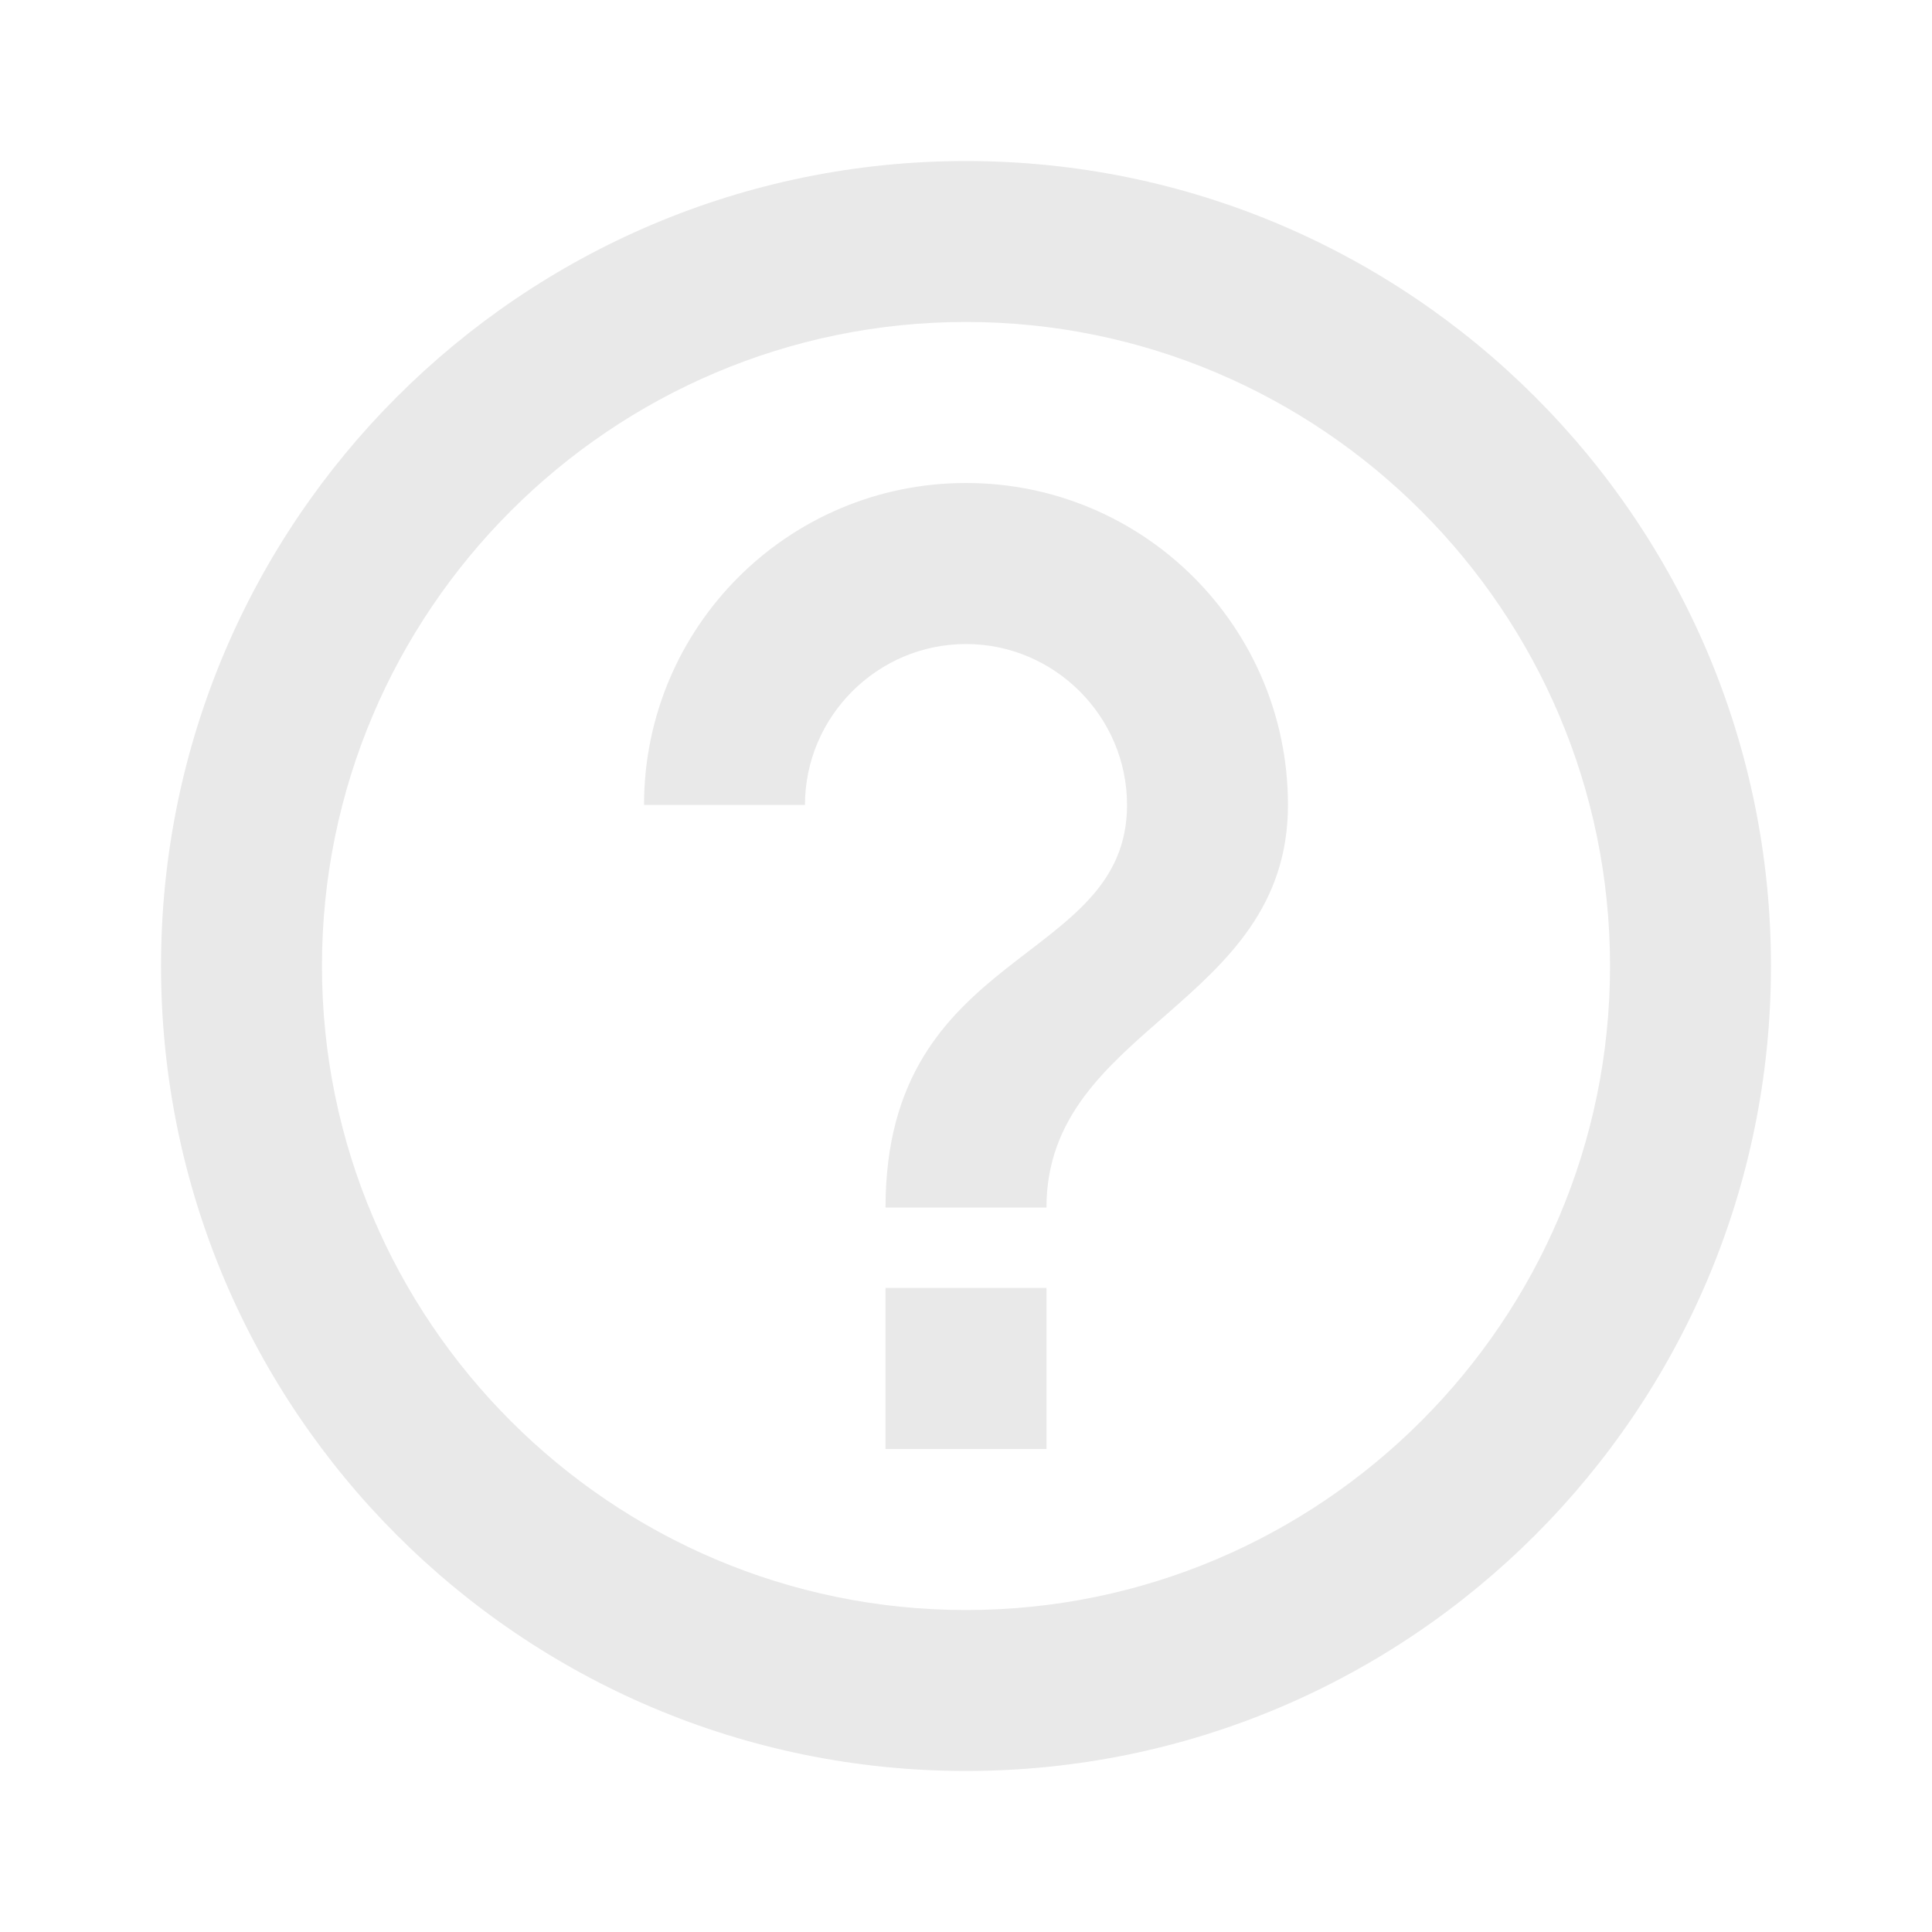
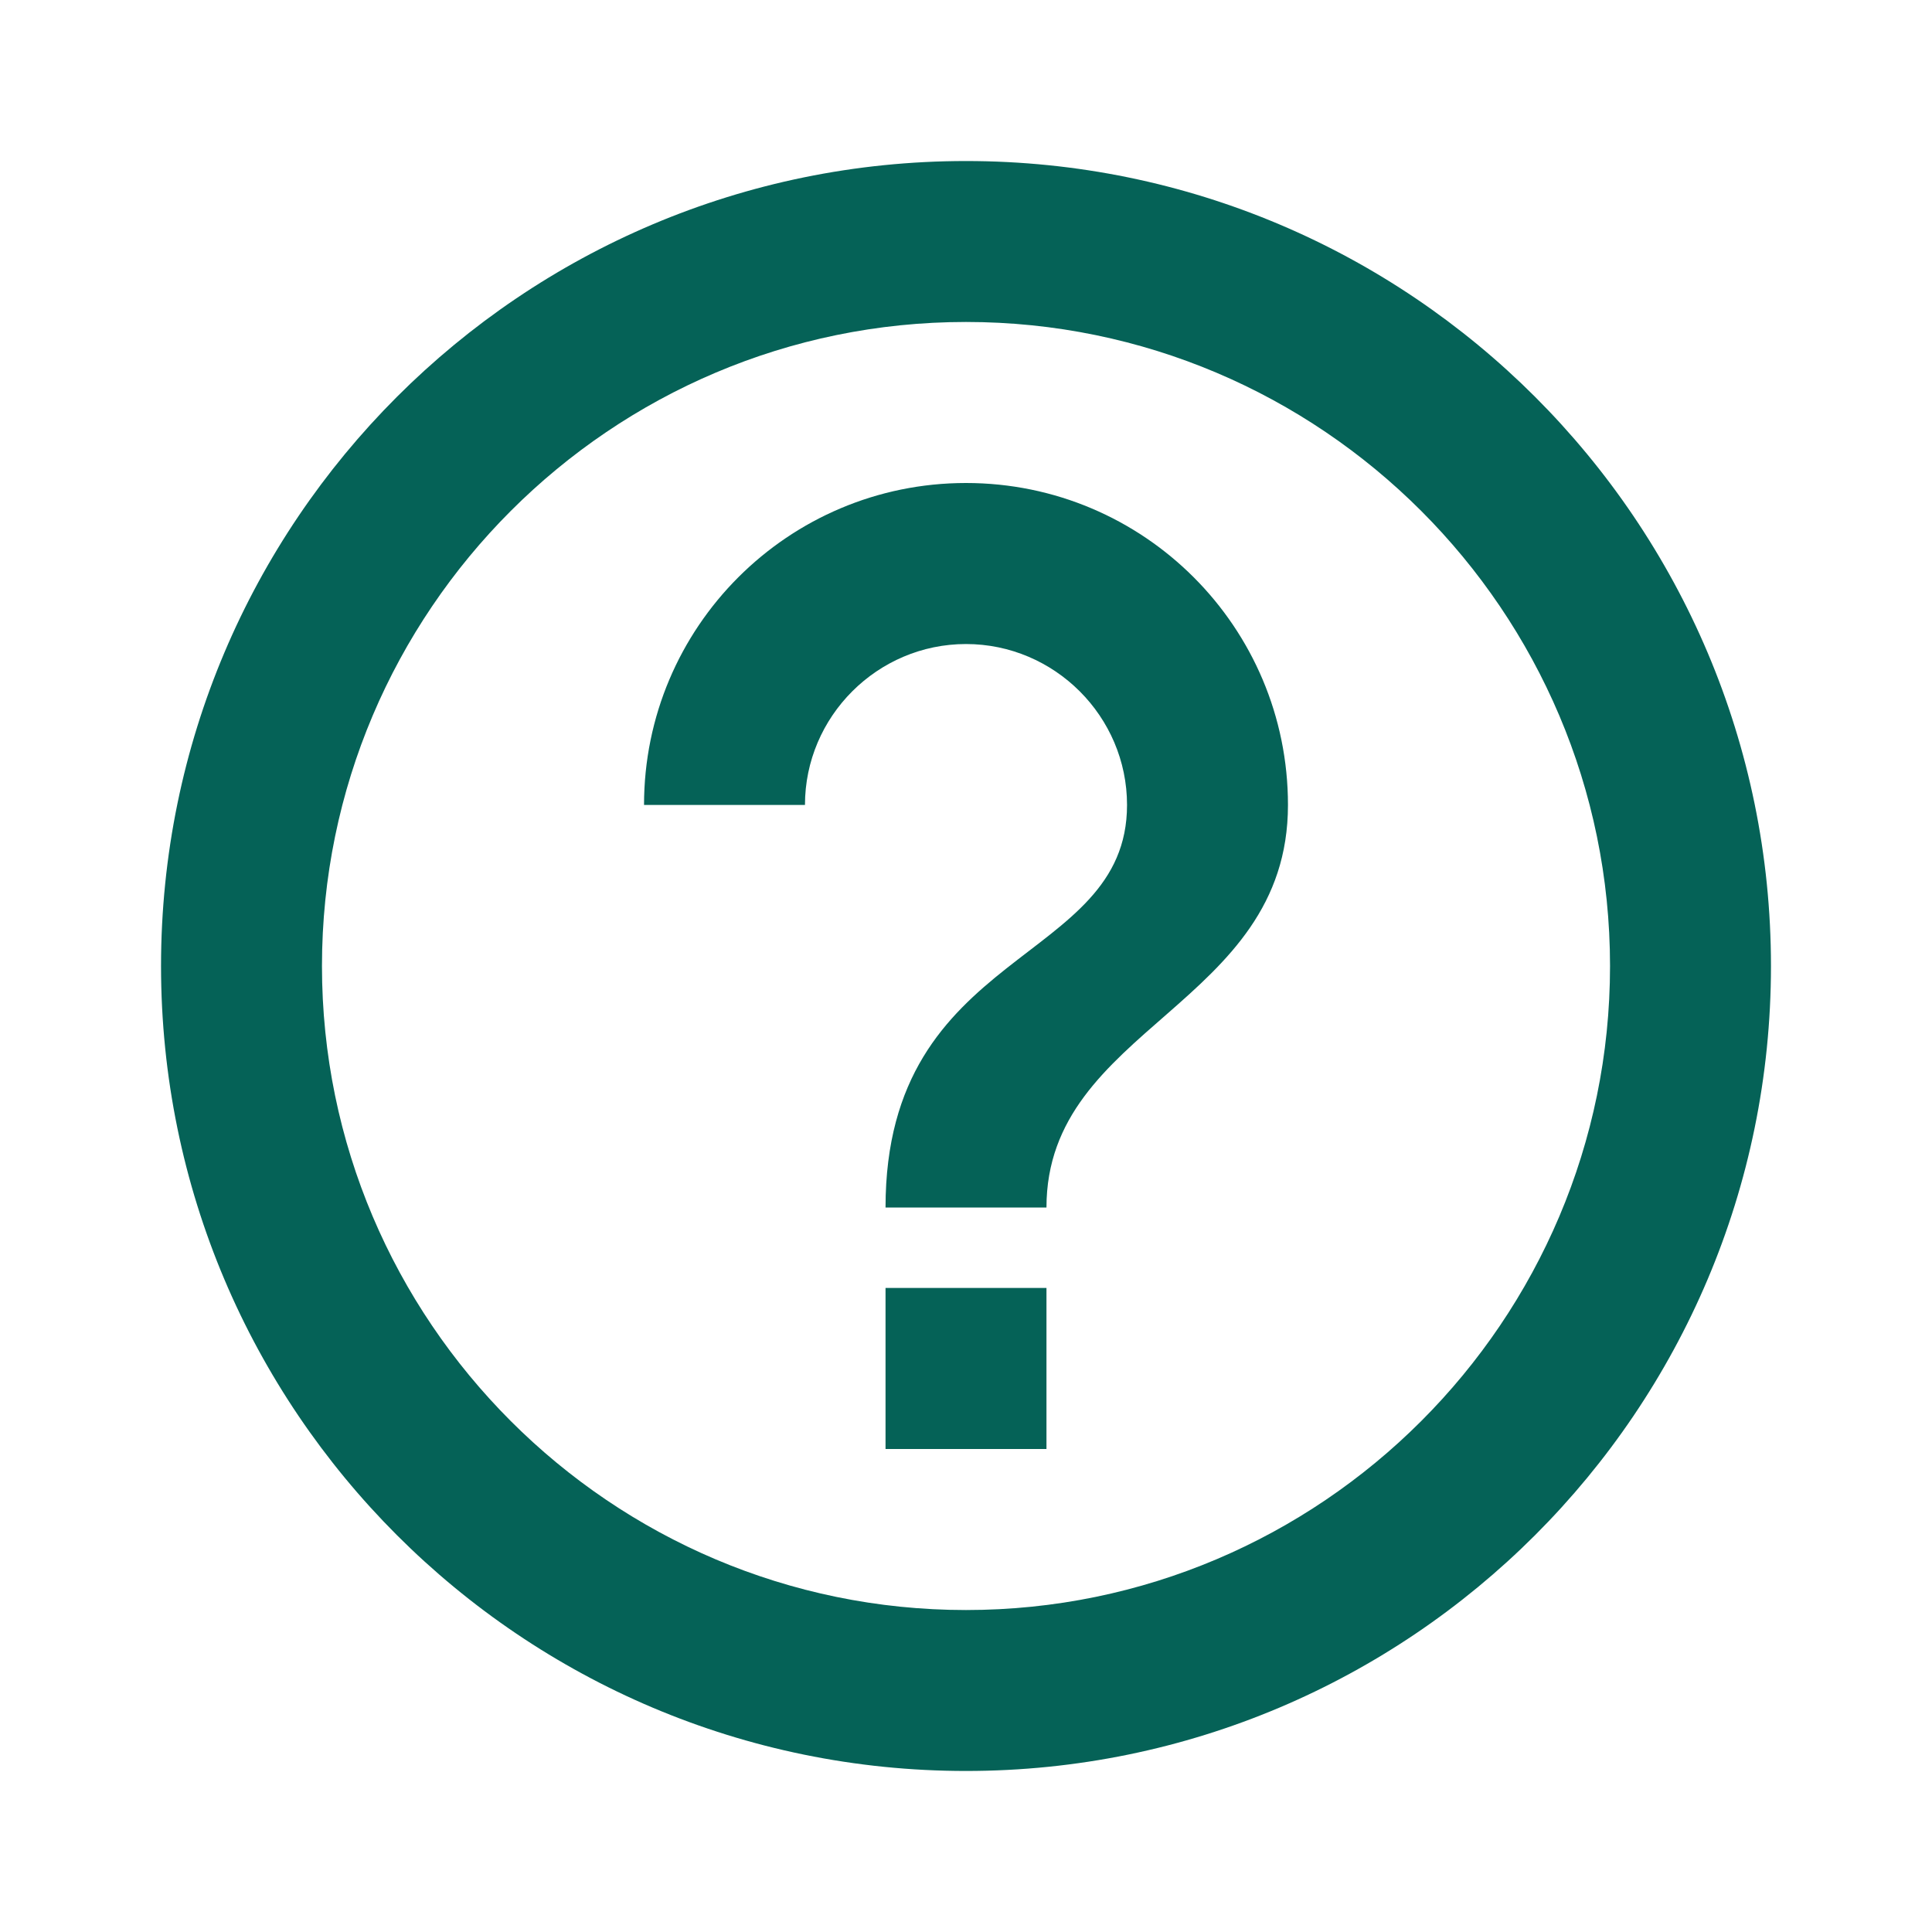
<svg xmlns="http://www.w3.org/2000/svg" preserveAspectRatio="none" overflow="visible" style="display: block;" width="20" height="20" viewBox="0 0 20 20" fill="none">
  <g id="Accessibility / accessibility_help_circle_outline">
-     <path id="Vector" d="M9.167 15H10.833V13.333H9.167V15ZM10 1.667C5.4 1.667 1.667 5.4 1.667 10C1.667 14.6 5.4 18.333 10 18.333C14.6 18.333 18.333 14.6 18.333 10C18.333 5.4 14.6 1.667 10 1.667ZM10 16.667C6.325 16.667 3.333 13.675 3.333 10C3.333 6.325 6.325 3.333 10 3.333C13.675 3.333 16.667 6.325 16.667 10C16.667 13.675 13.675 16.667 10 16.667ZM10 5C8.158 5 6.667 6.492 6.667 8.333H8.333C8.333 7.417 9.083 6.667 10 6.667C10.917 6.667 11.667 7.417 11.667 8.333C11.667 10 9.167 9.792 9.167 12.5H10.833C10.833 10.625 13.333 10.417 13.333 8.333C13.333 6.492 11.842 5 10 5Z" fill="#E9E9E9" />
+     <path id="Vector" d="M9.167 15H10.833V13.333H9.167V15ZM10 1.667C5.4 1.667 1.667 5.4 1.667 10C1.667 14.6 5.4 18.333 10 18.333C14.6 18.333 18.333 14.6 18.333 10C18.333 5.4 14.6 1.667 10 1.667ZM10 16.667C6.325 16.667 3.333 13.675 3.333 10C3.333 6.325 6.325 3.333 10 3.333C13.675 3.333 16.667 6.325 16.667 10C16.667 13.675 13.675 16.667 10 16.667ZM10 5C8.158 5 6.667 6.492 6.667 8.333H8.333C8.333 7.417 9.083 6.667 10 6.667C10.917 6.667 11.667 7.417 11.667 8.333C11.667 10 9.167 9.792 9.167 12.5H10.833C10.833 10.625 13.333 10.417 13.333 8.333C13.333 6.492 11.842 5 10 5Z" fill="#056257" />
  </g>
</svg>
